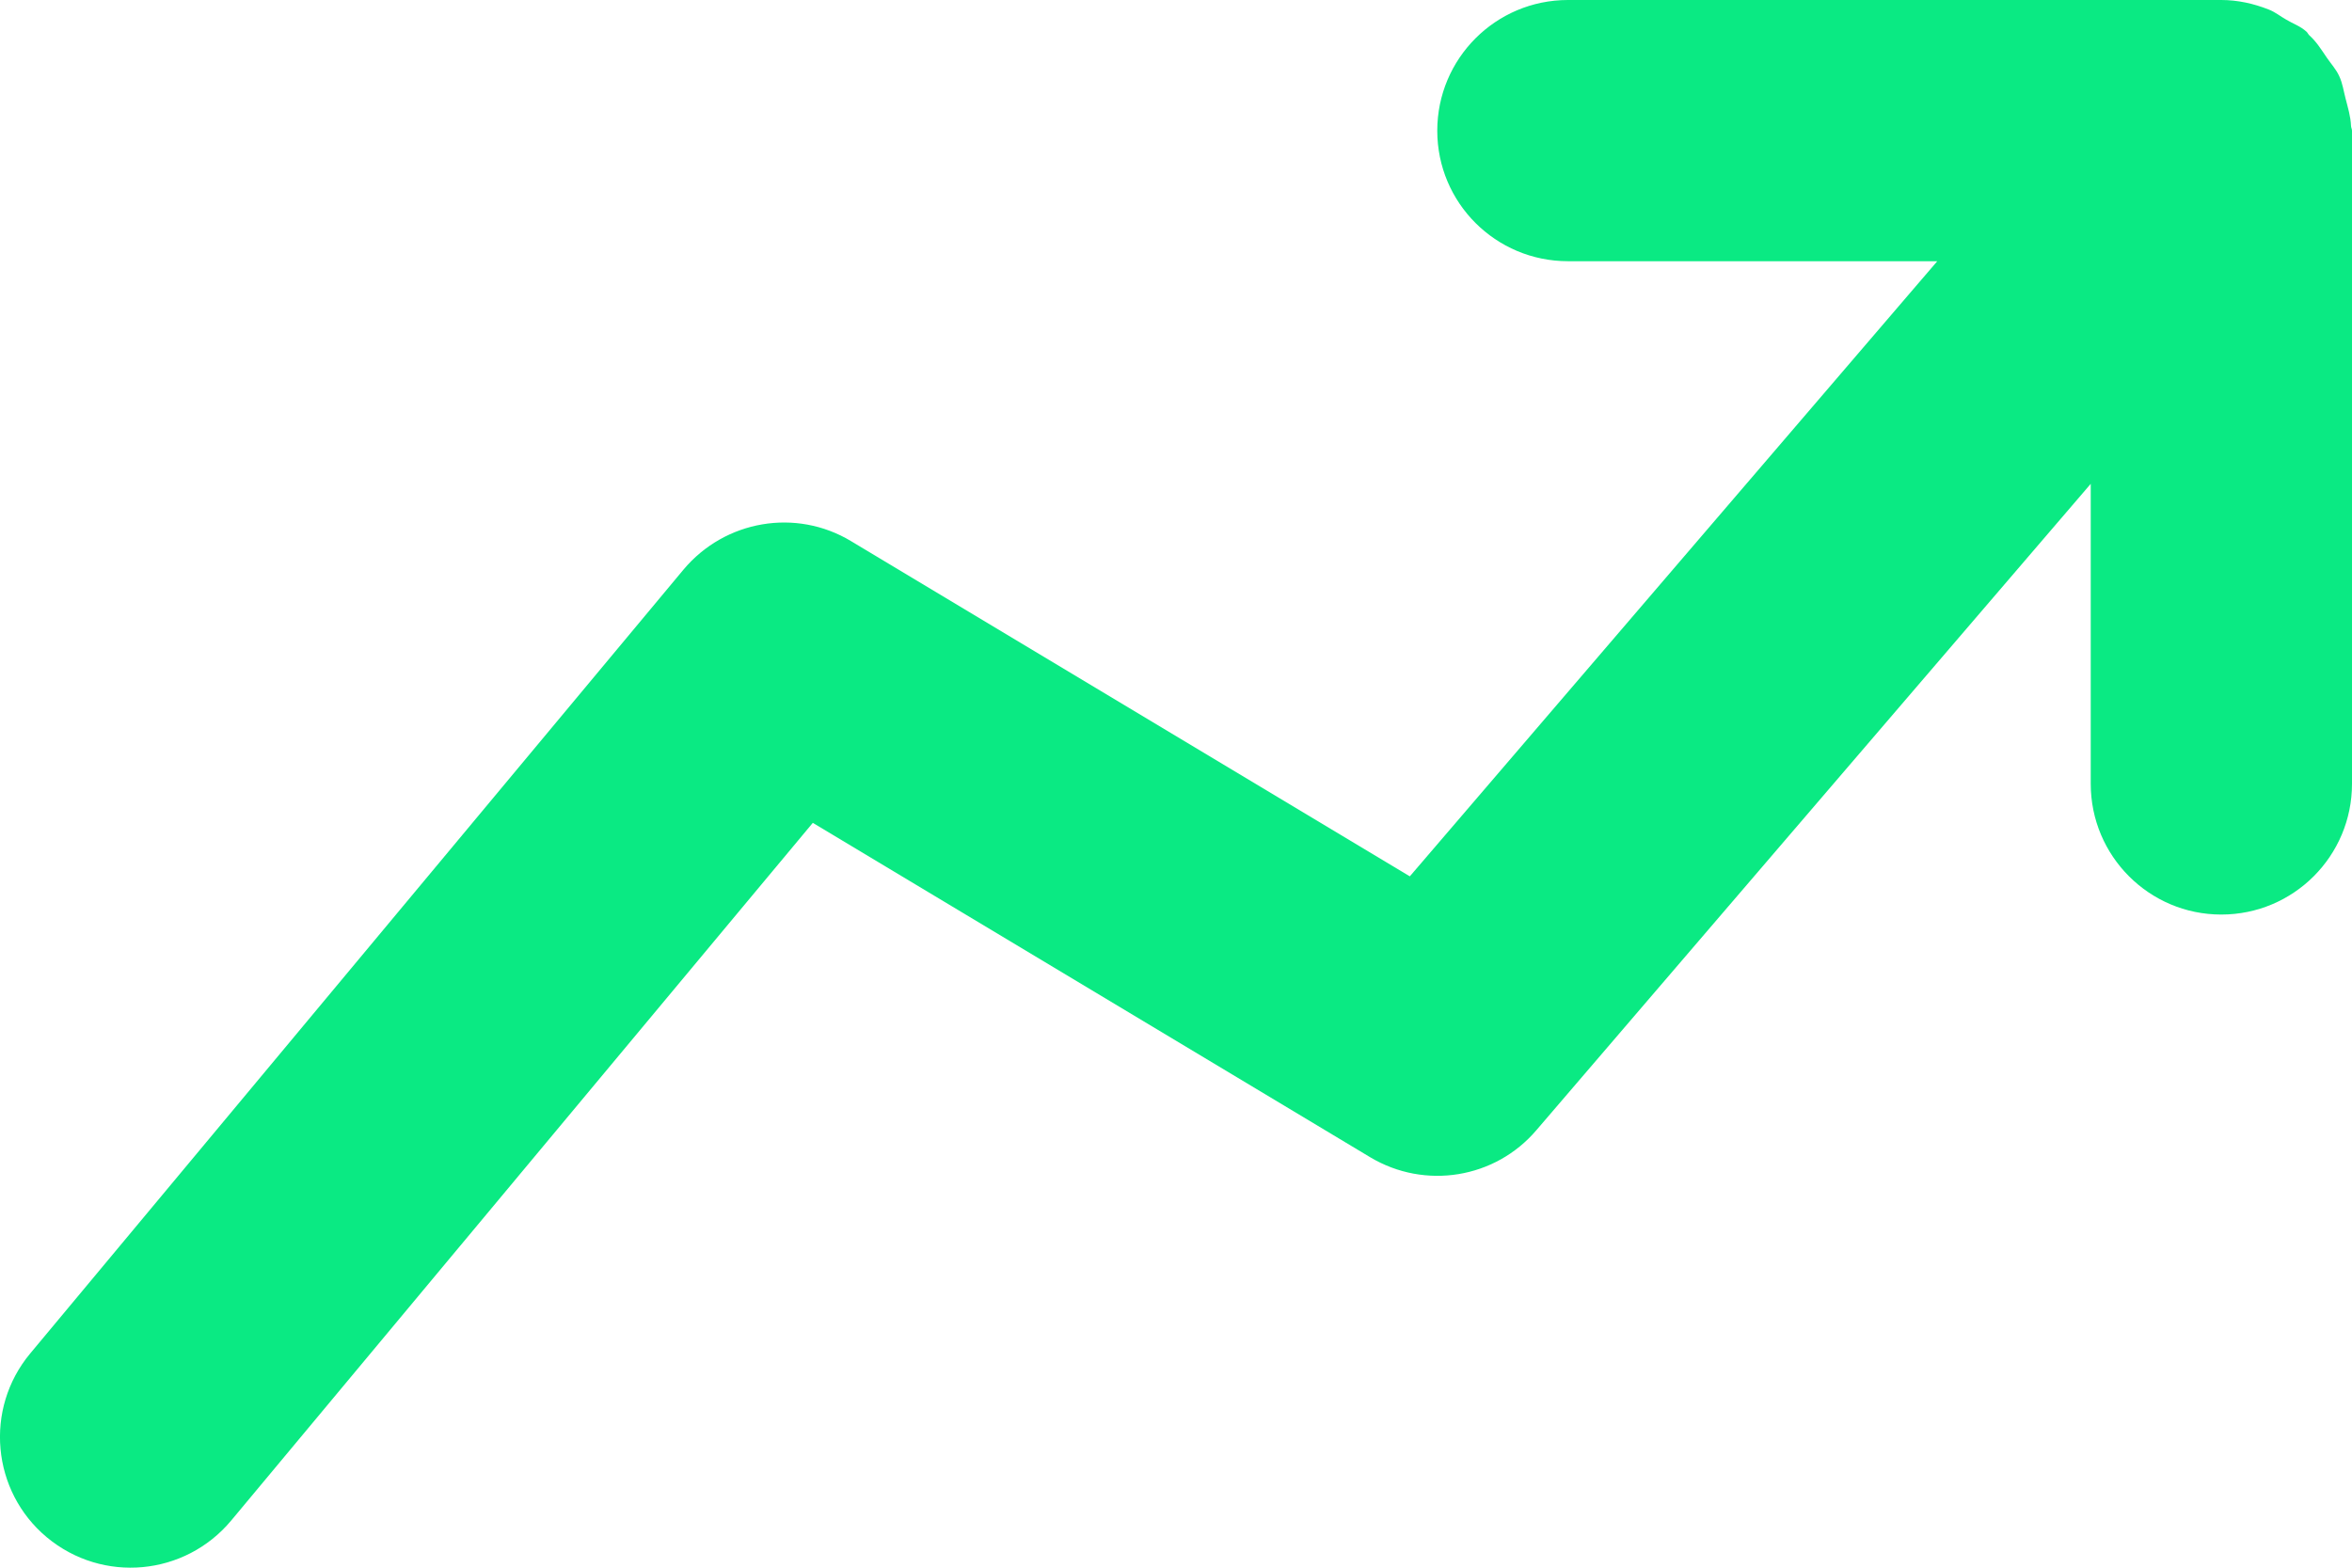
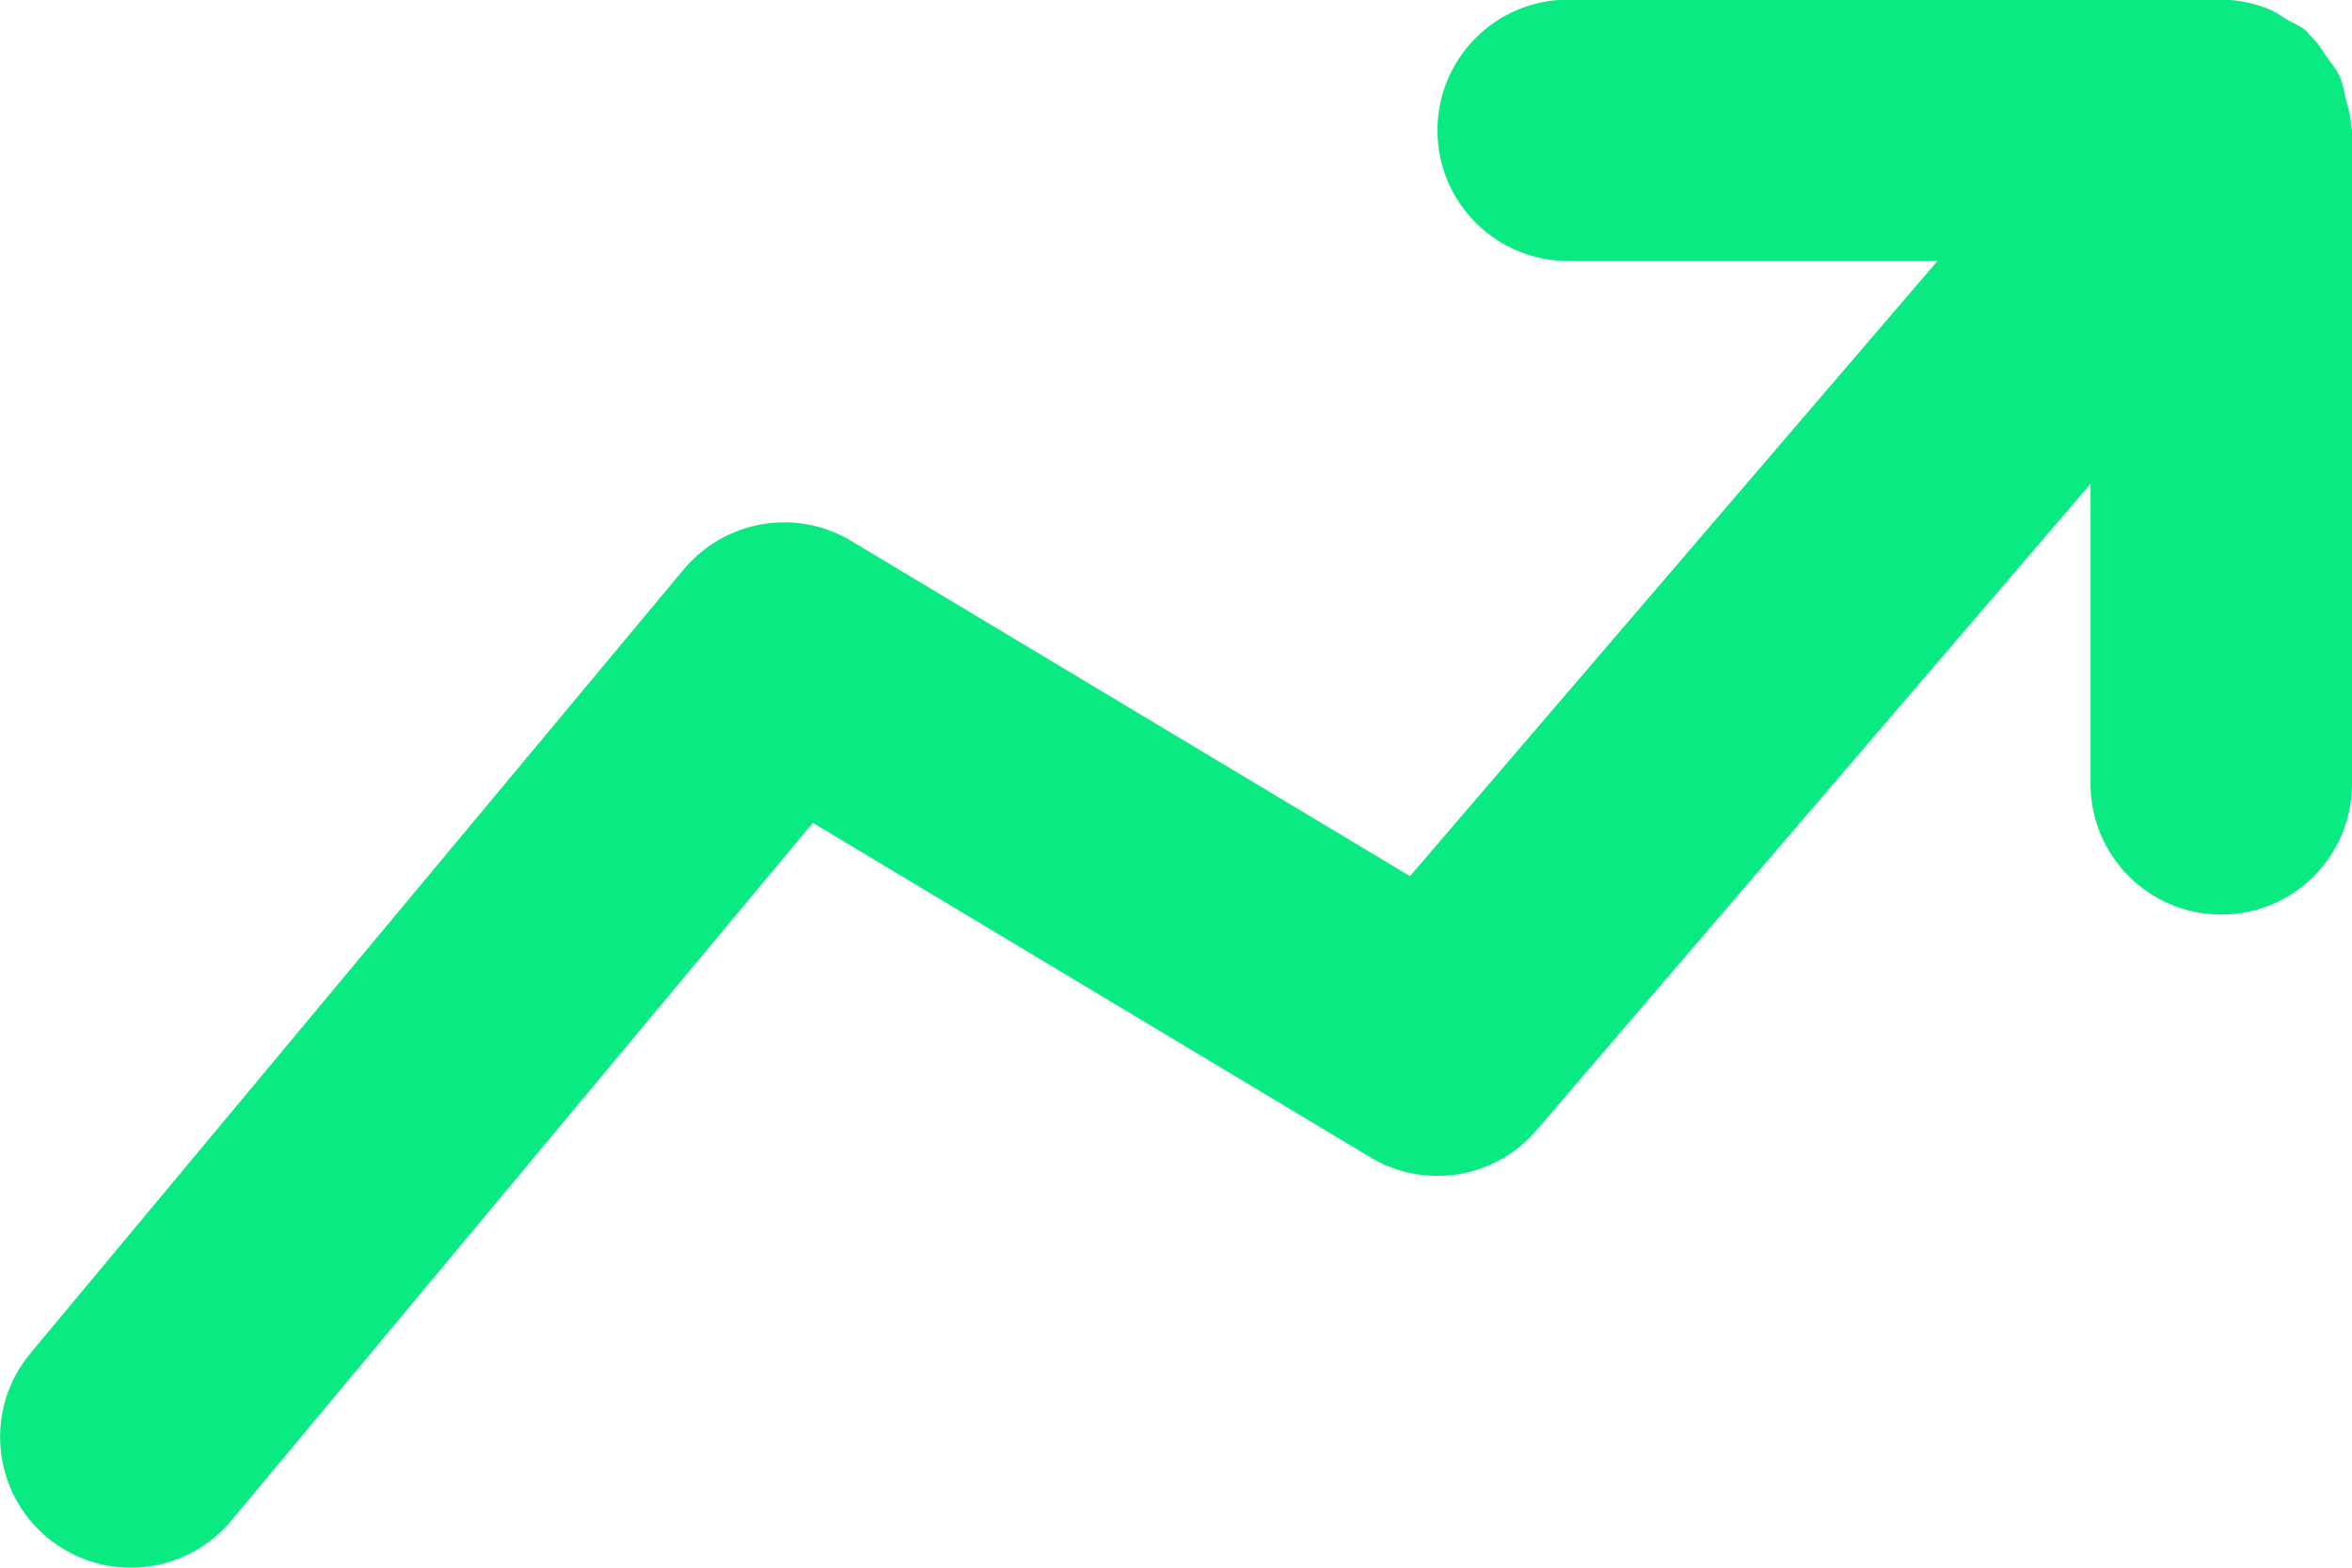
- <svg xmlns="http://www.w3.org/2000/svg" width="12px" height="8px" viewBox="0 0 12 8" version="1.1">
-   <g id="Page-1" stroke="none" stroke-width="1" fill="none" fill-rule="evenodd">
-     <g id="MARKET-BASE-1-v0_1-(Not-login)-(Tablet)" transform="translate(-379, -262)" fill="#0AEA83">
-       <g id="Group-57" transform="translate(32, 205)">
-         <g id="Group-56" transform="translate(0, 41)">
-           <g id="Group" transform="translate(347, 14)">
-             <path d="M12,6 C12,5.632 11.702,5.333 11.333,5.333 C10.965,5.333 10.667,5.632 10.667,6 L10.667,7.531 L7.839,4.233 C7.629,3.986 7.27,3.927 6.99,4.095 L4.147,5.801 L1.179,2.24 C0.943,1.958 0.524,1.918 0.239,2.155 C-0.043,2.39 -0.081,2.811 0.154,3.093 L3.487,7.093 C3.699,7.346 4.062,7.408 4.343,7.238 L7.193,5.528 L9.884,8.667 L8,8.667 C7.631,8.667 7.333,8.965 7.333,9.333 C7.333,9.701 7.631,10 8,10 L11.333,10 C11.416,10 11.498,9.982 11.576,9.951 C11.609,9.938 11.634,9.917 11.664,9.9 C11.699,9.879 11.736,9.867 11.767,9.839 C11.773,9.834 11.776,9.826 11.782,9.82 C11.819,9.787 11.844,9.746 11.872,9.705 C11.894,9.673 11.92,9.645 11.935,9.611 C11.952,9.575 11.957,9.536 11.967,9.498 C11.979,9.451 11.993,9.406 11.995,9.358 C11.995,9.349 12,9.342 12,9.333 L12,6 Z" id="icon-/-uptrend" transform="translate(6.000057, 5.999999) scale(1, -1) translate(-6.000057, -5.999999) " />
-           </g>
-         </g>
-       </g>
-     </g>
-   </g>
+ <svg xmlns="http://www.w3.org/2000/svg" height="8" viewBox="0 0 12 8" width="12">
+   <path d="m12 6c0-.368-.298-.667-.667-.667s-.667.299-.667.667v1.531l-2.827-3.299c-.211-.247-.569-.305-.849-.137l-2.843 1.706-2.967-3.561c-.236-.282-.655-.322-.94-.085-.282.235-.321.656-.085.939l3.333 4c.211.253.575.315.856.145l2.85-1.71 2.691 3.139h-1.884c-.369 0-.667.299-.667.667s.298.667.667.667h3.333c.083 0 .165-.018.243-.049.033-.013.058-.034.088-.051.035-.021.072-.033.103-.061.007-.005.009-.013.015-.019.037-.033.062-.074.09-.115.022-.032.048-.06.063-.095.017-.035.022-.075.031-.113.013-.047.027-.092.028-.14.001-.009.005-.016.005-.025z" fill="#0aea83" fill-rule="evenodd" transform="matrix(1 0 0 -1 0 9.999998)" />
</svg>
